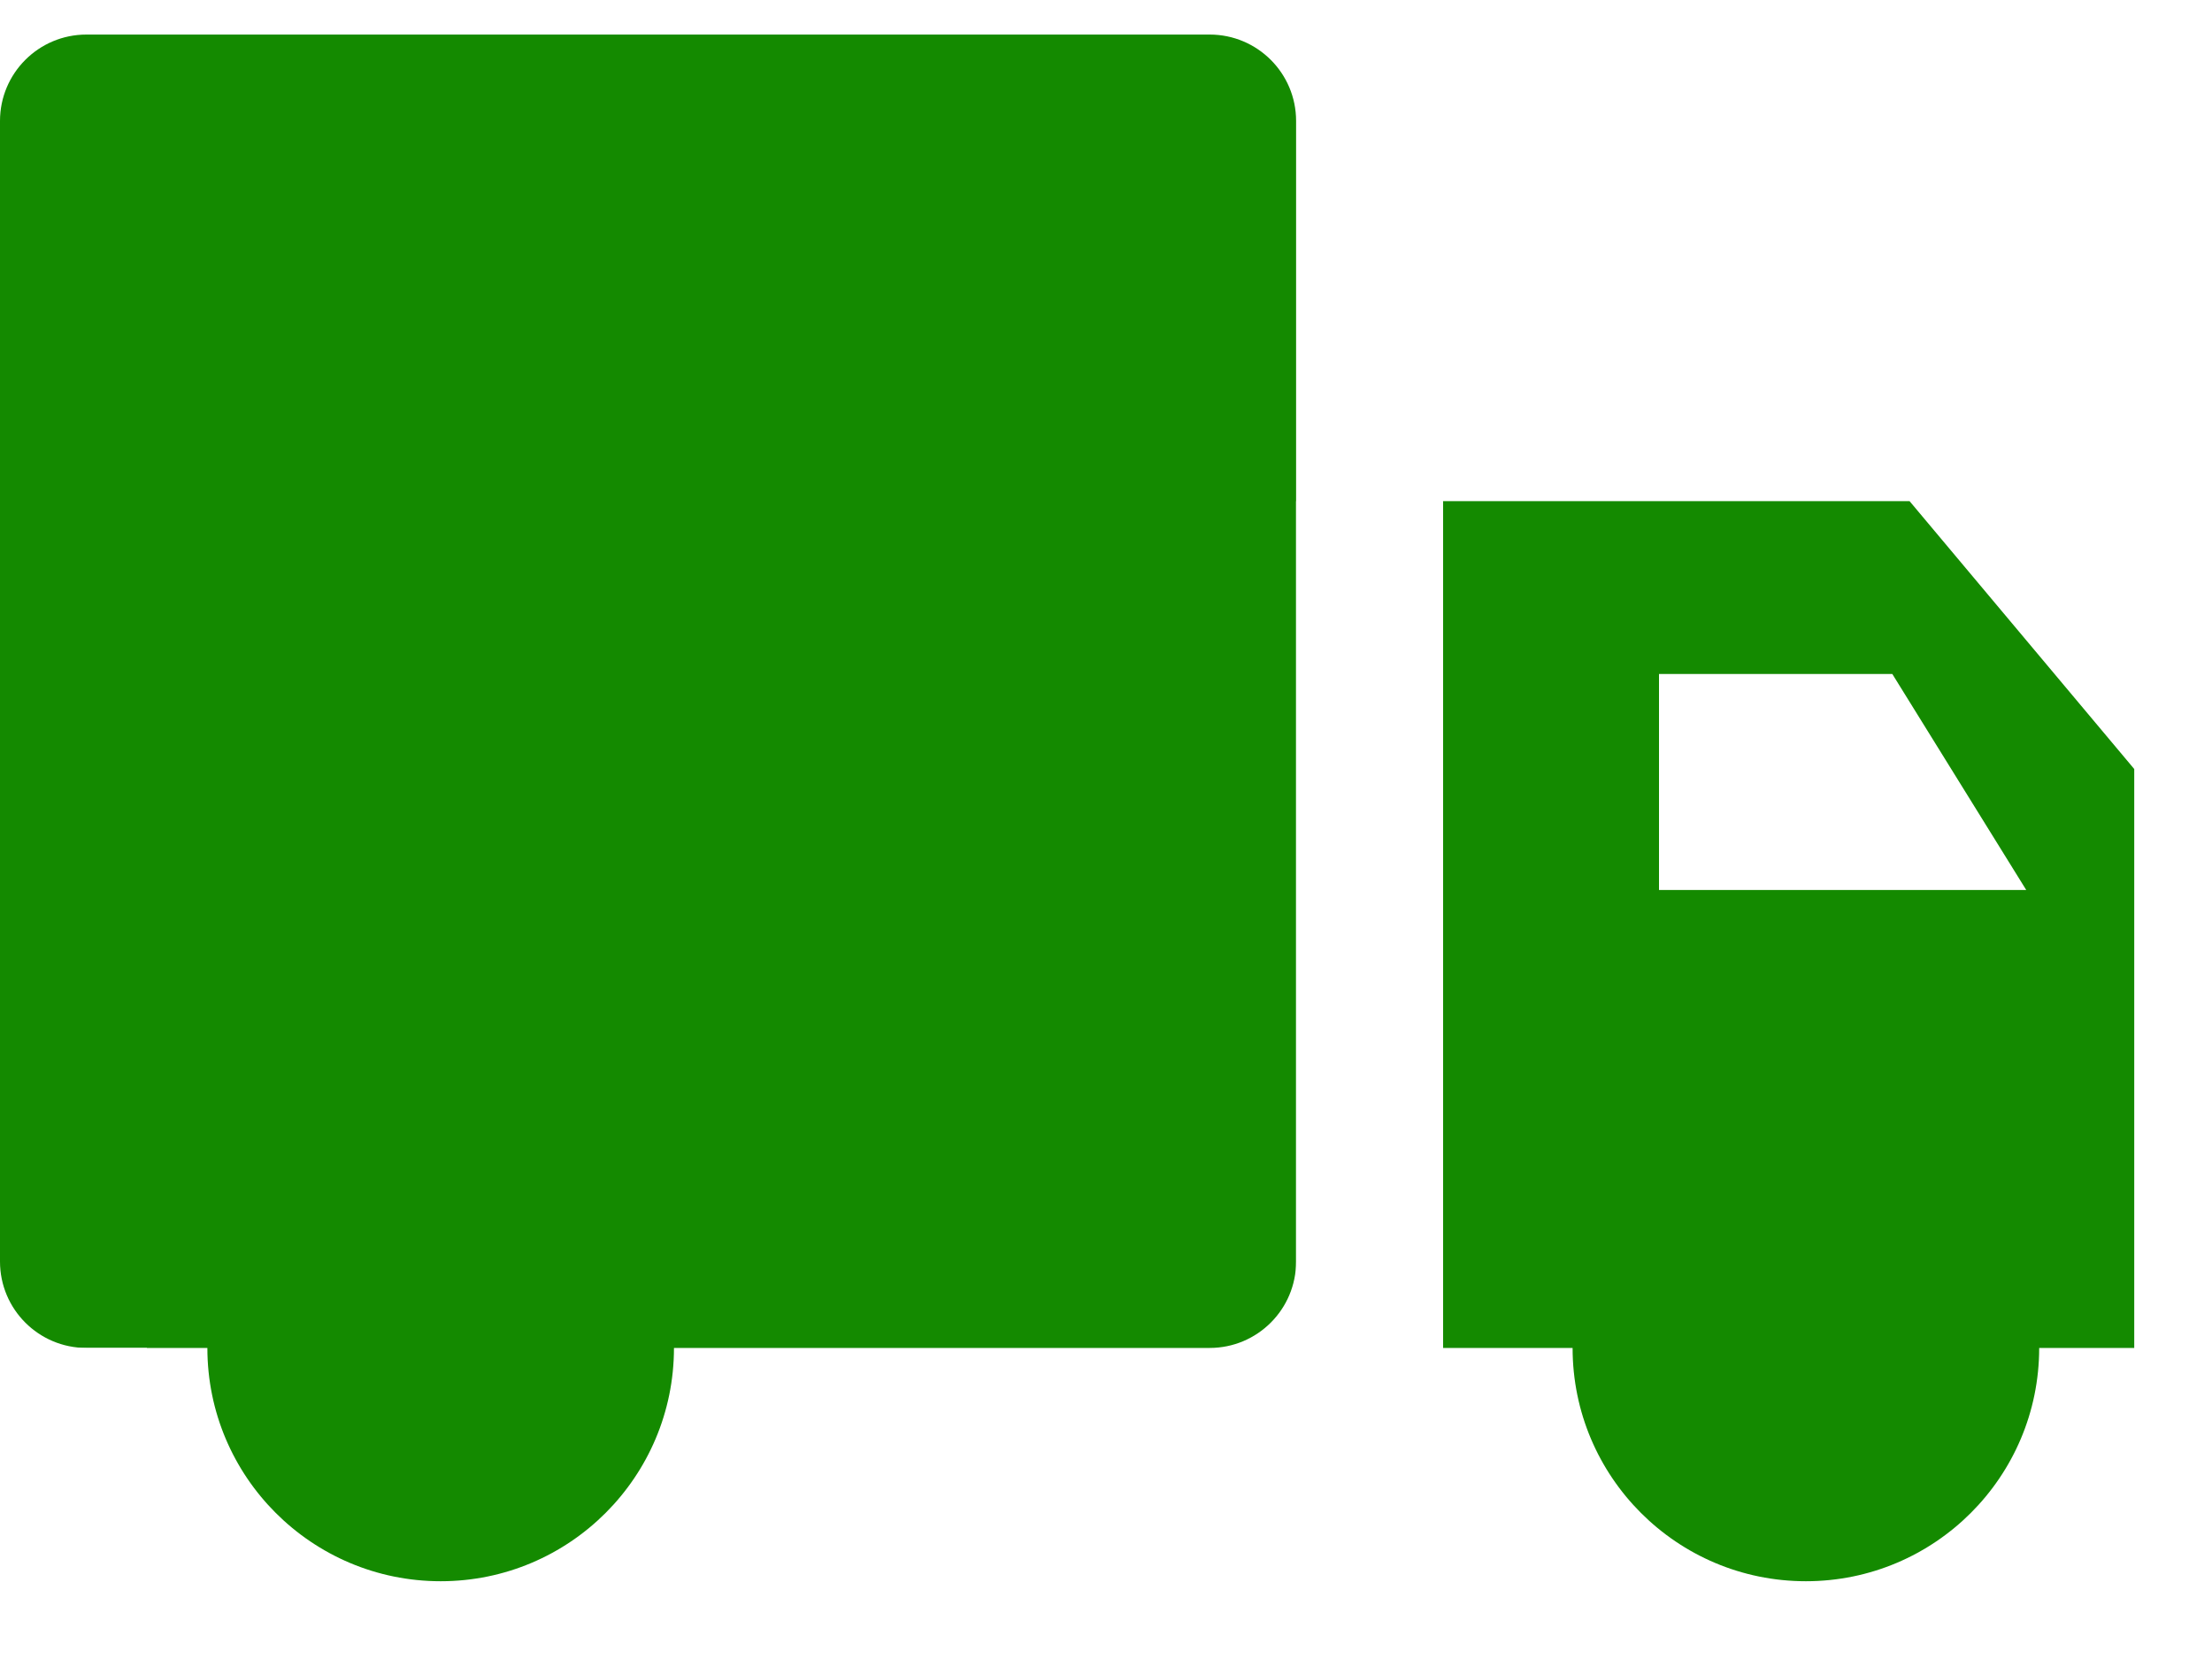
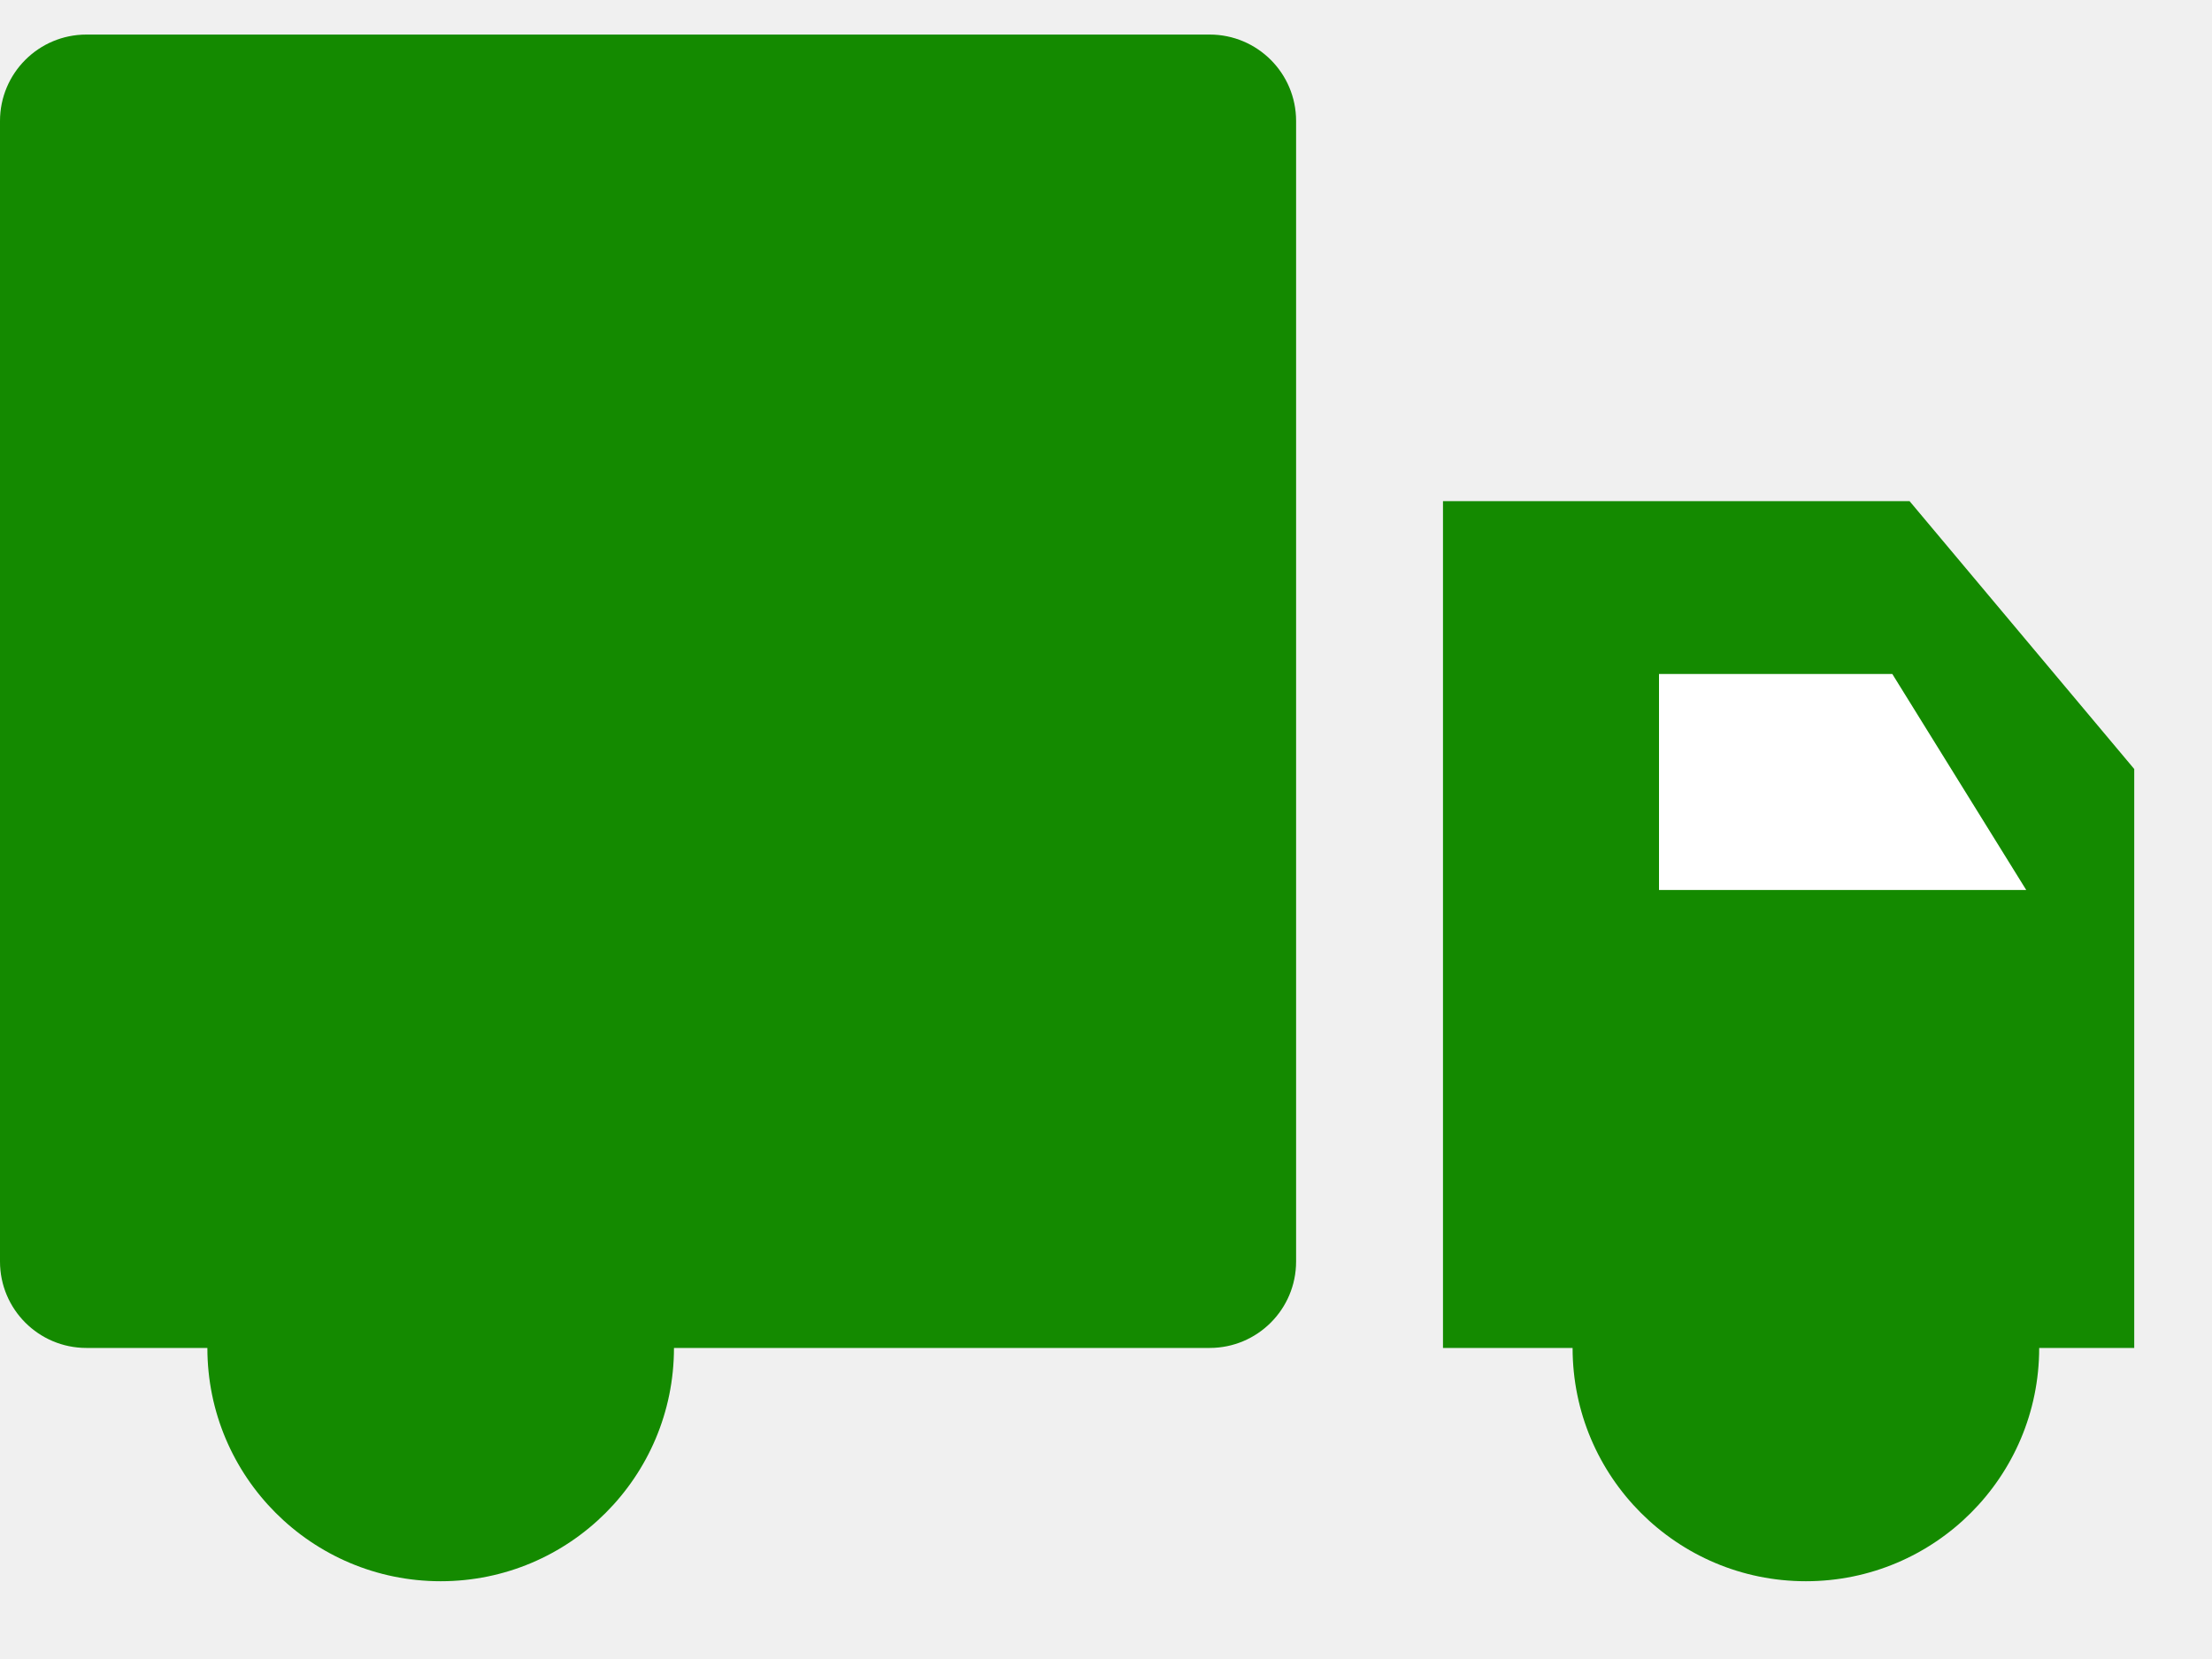
<svg xmlns="http://www.w3.org/2000/svg" viewBox="0 0 512 384">
-   <rect width="512" height="384" fill="white" />
  <rect x="0" y="8" width="300" height="304" rx="20" fill="#148A00" />
  <path d="M334 116            H442            L494 178            V312            H334            Z" fill="#148A00" />
  <path d="M384 156            H438            L469 206            H384            Z" fill="white" />
-   <rect x="0" y="312" width="34" height="24" fill="white" />
-   <rect x="300" y="116" width="34" height="220" fill="white" />
+   <rect x="0" y="312" width="34" height="24" fill="transparent" />
+   <rect x="300" y="116" width="34" height="220" fill="transparent" />
  <circle cx="102" cy="312" r="54" fill="#148A00" />
  <circle cx="418" cy="312" r="54" fill="#148A00" />
</svg>
